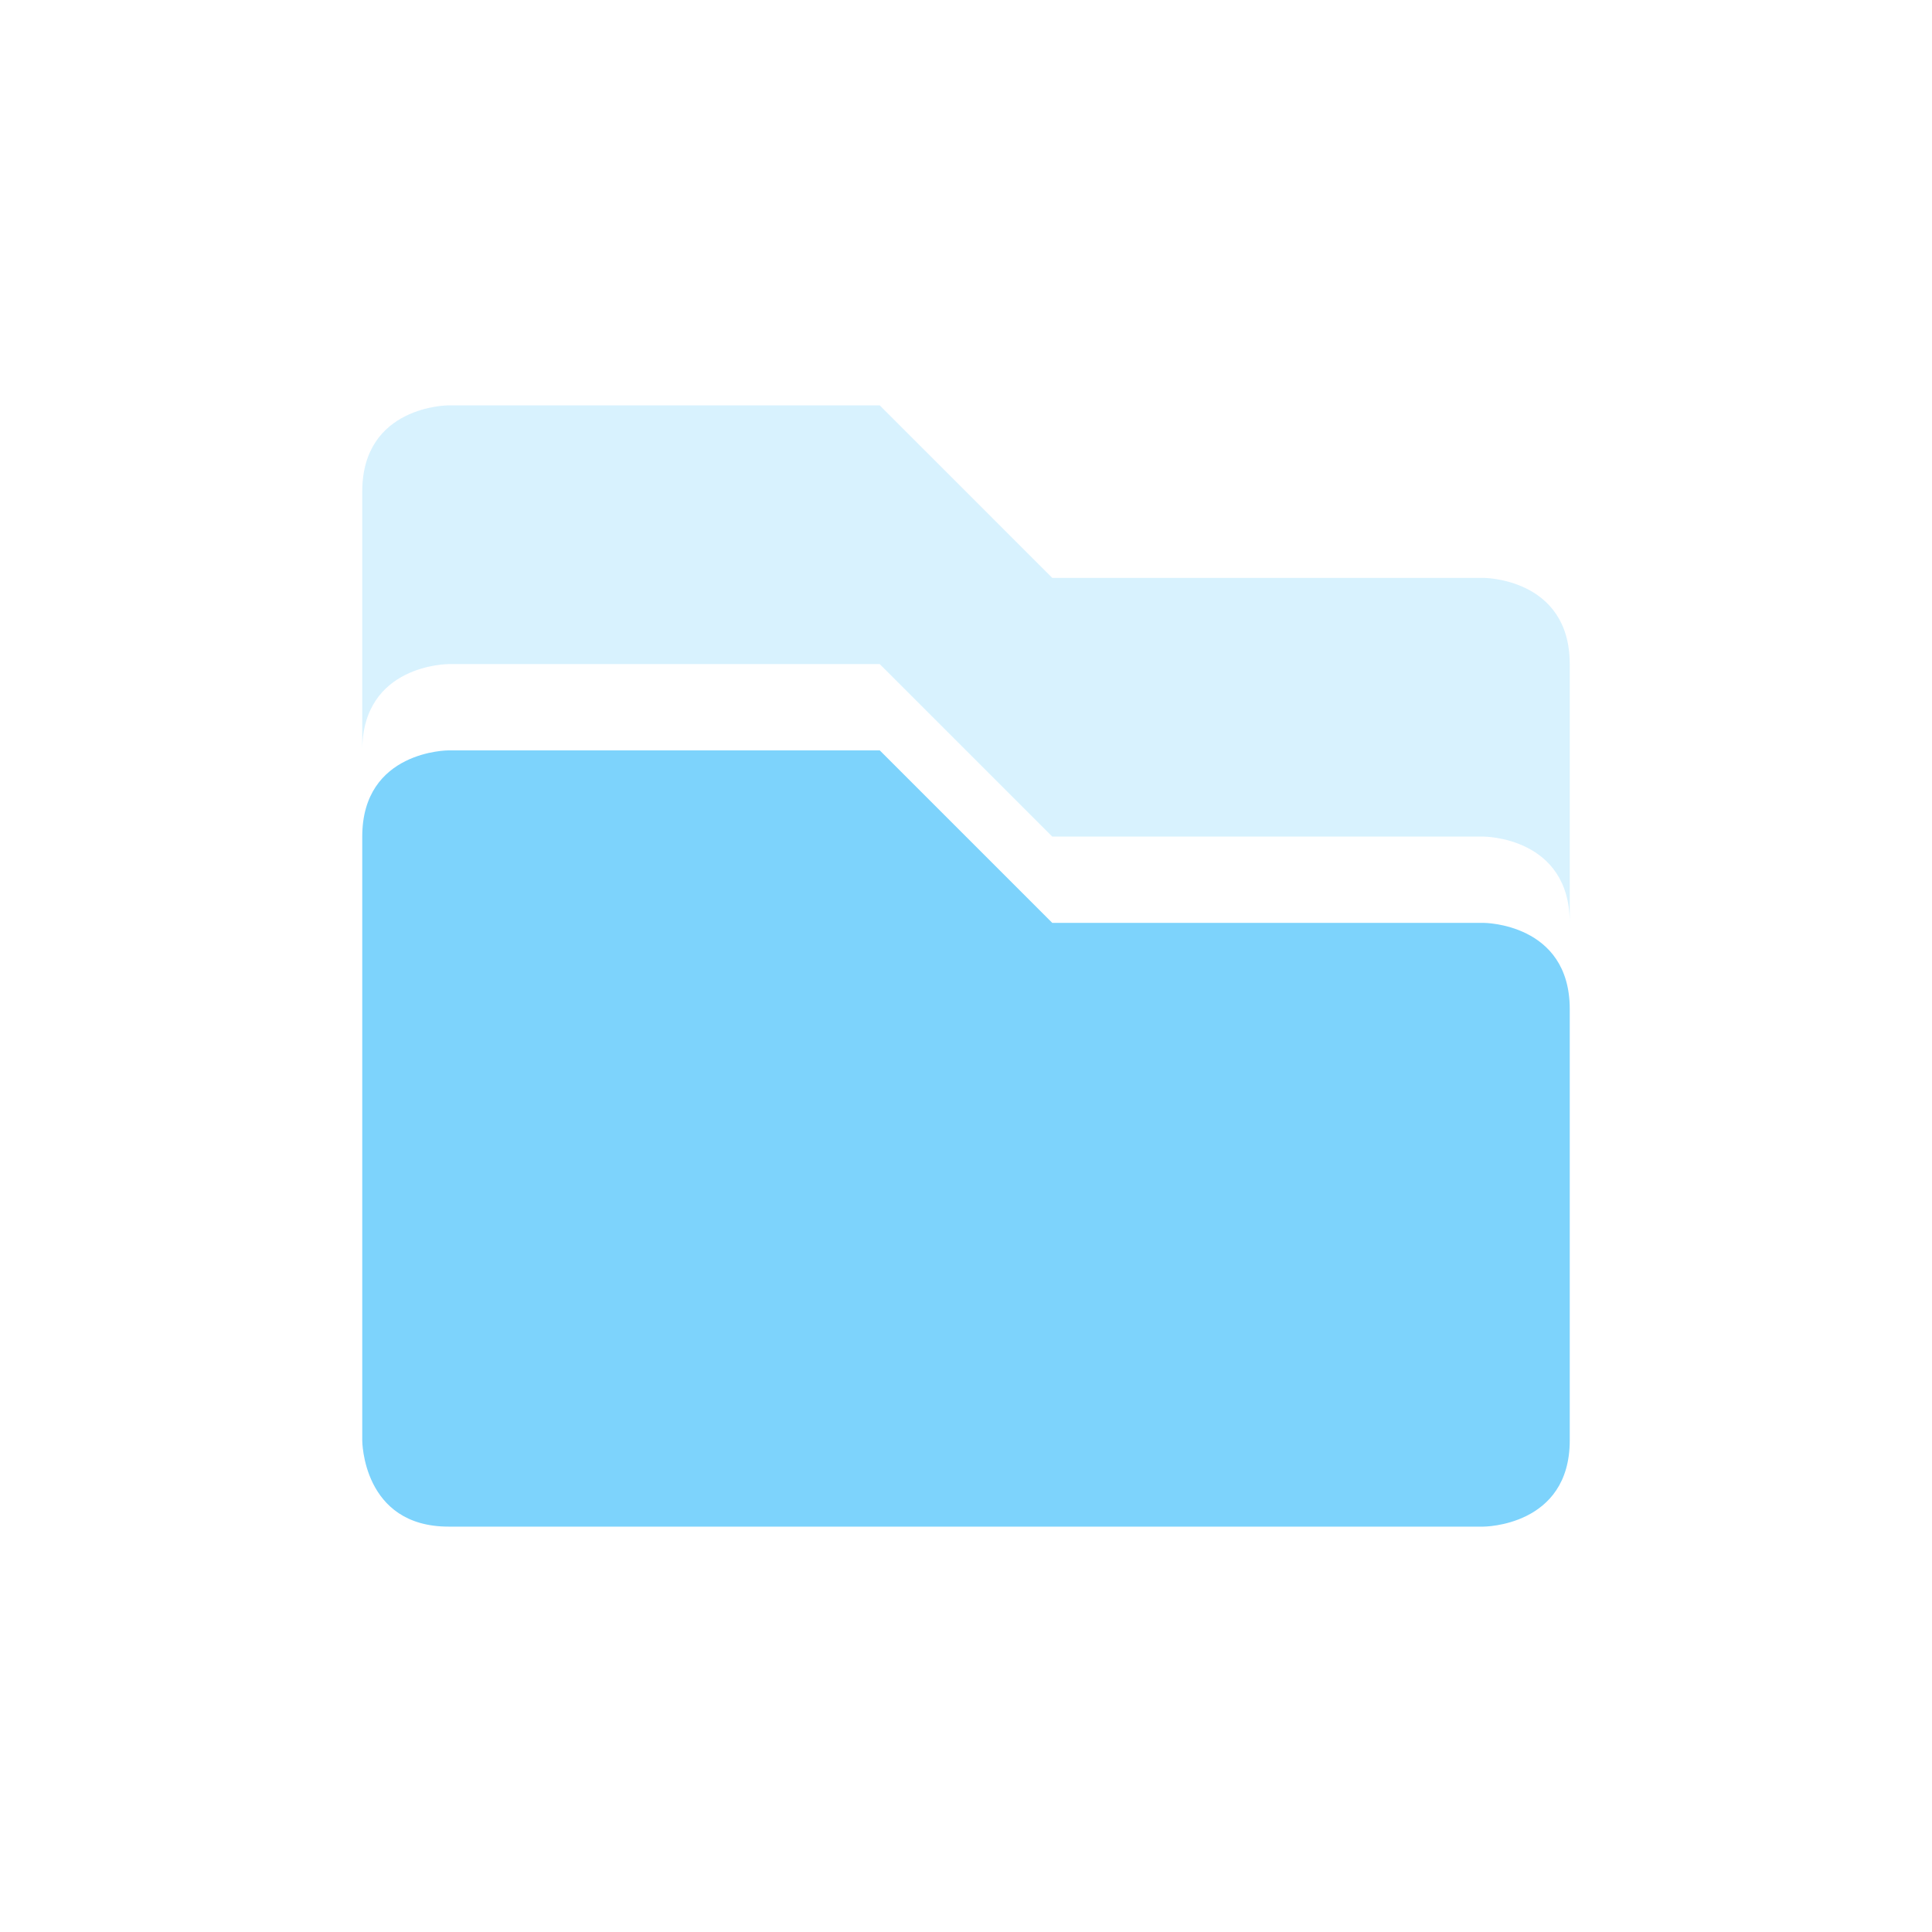
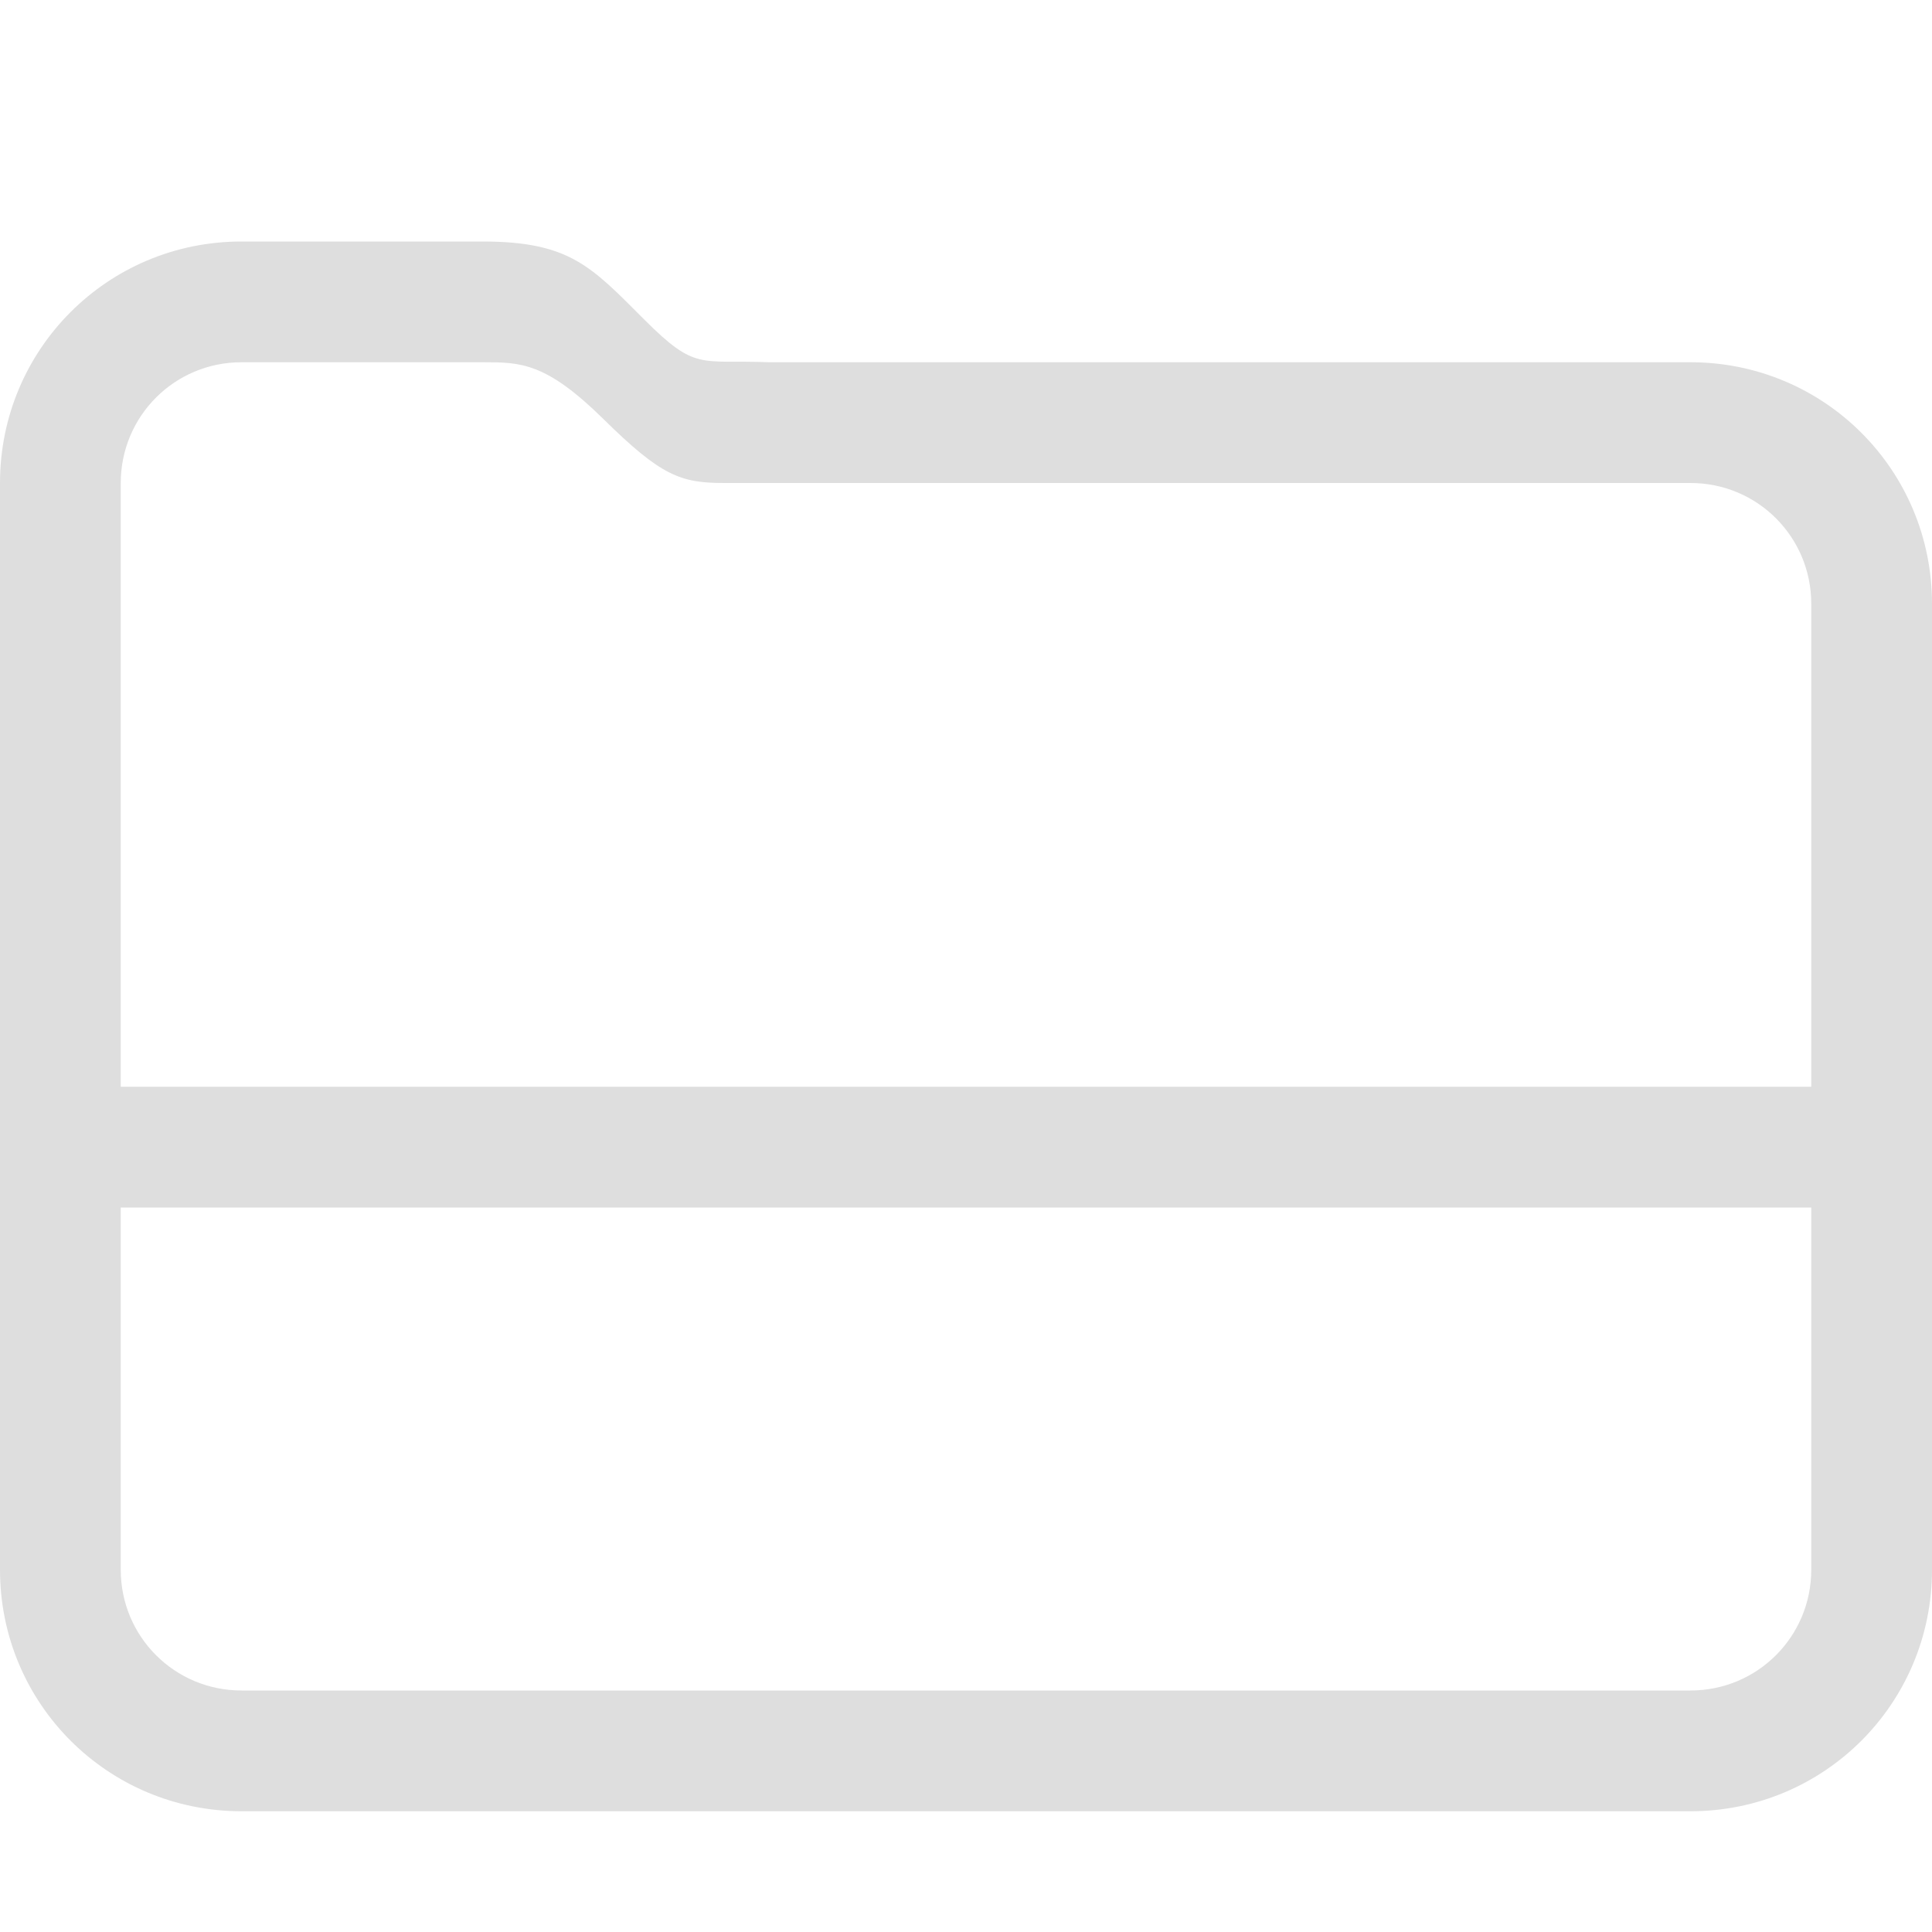
- <svg xmlns="http://www.w3.org/2000/svg" width="64" height="64" version="1.1" id="svg9">
-   <defs id="defs3">
-     <style id="current-color-scheme" type="text/css">.ColorScheme-Text {color:#7dd3fc} .ColorScheme-Highlight {color:#3b4252}</style>
+ <svg xmlns="http://www.w3.org/2000/svg" width="16" height="16" version="1.1" viewBox="0 0 16 16">
+   <defs>
+     <style id="current-color-scheme" type="text/css">.ColorScheme-Text { color:#dedede; }</style>
  </defs>
-   <path style="opacity:0.3;fill:currentColor;stroke-width:2.857" class="ColorScheme-Text" d="m 14.857,1.566 c 0,0 -2.857,0 -2.857,2.857 v 8.571 c 0,-2.857 2.857,-2.857 2.857,-2.857 h 14.286 l 5.714,5.714 h 14.286 c 0,0 2.857,0 2.857,2.857 V 10.138 C 52,7.281 49.143,7.281 49.143,7.281 H 34.857 L 29.143,1.566 Z" id="path5" transform="translate(0,11.86211)" />
-   <path style="fill:currentColor;stroke:none;stroke-width:2.857;stroke-dasharray:none;stroke-opacity:0.3" class="ColorScheme-Text" d="m 14.857,12.995 c 0,0 -2.857,0 -2.857,2.857 v 20 c 0,0 0,2.857 2.857,2.857 h 34.286 c 0,0 2.857,0 2.857,-2.857 V 21.566 c 0,-2.857 -2.857,-2.857 -2.857,-2.857 H 34.857 l -5.714,-5.714 z" id="path7" transform="translate(0,11.86211)" />
+   <path d="m2 2c-1.108 0-2 0.892-2 2v9c0 1.108 0.892 2 2 2h12c1.108 0 2-0.892 2-2v-8c0-1.108-0.892-2-2-2h-7.629c-0.58-0.023-0.605 0.077-1.039-0.357-0.434-0.434-0.613-0.642-1.332-0.643zm0 1h2c0.311-1.7e-6 0.52 1.383e-4 0.998 0.471 0.479 0.472 0.639 0.529 1 0.529h8.002c0.554 0 1 0.446 1 1v4h-14v-5c0-0.554 0.446-1 1-1zm-1 7h14v3c0 0.554-0.446 1-1 1h-12c-0.554 0-1-0.446-1-1z" style="fill:currentColor" class="ColorScheme-Text" />
</svg>
